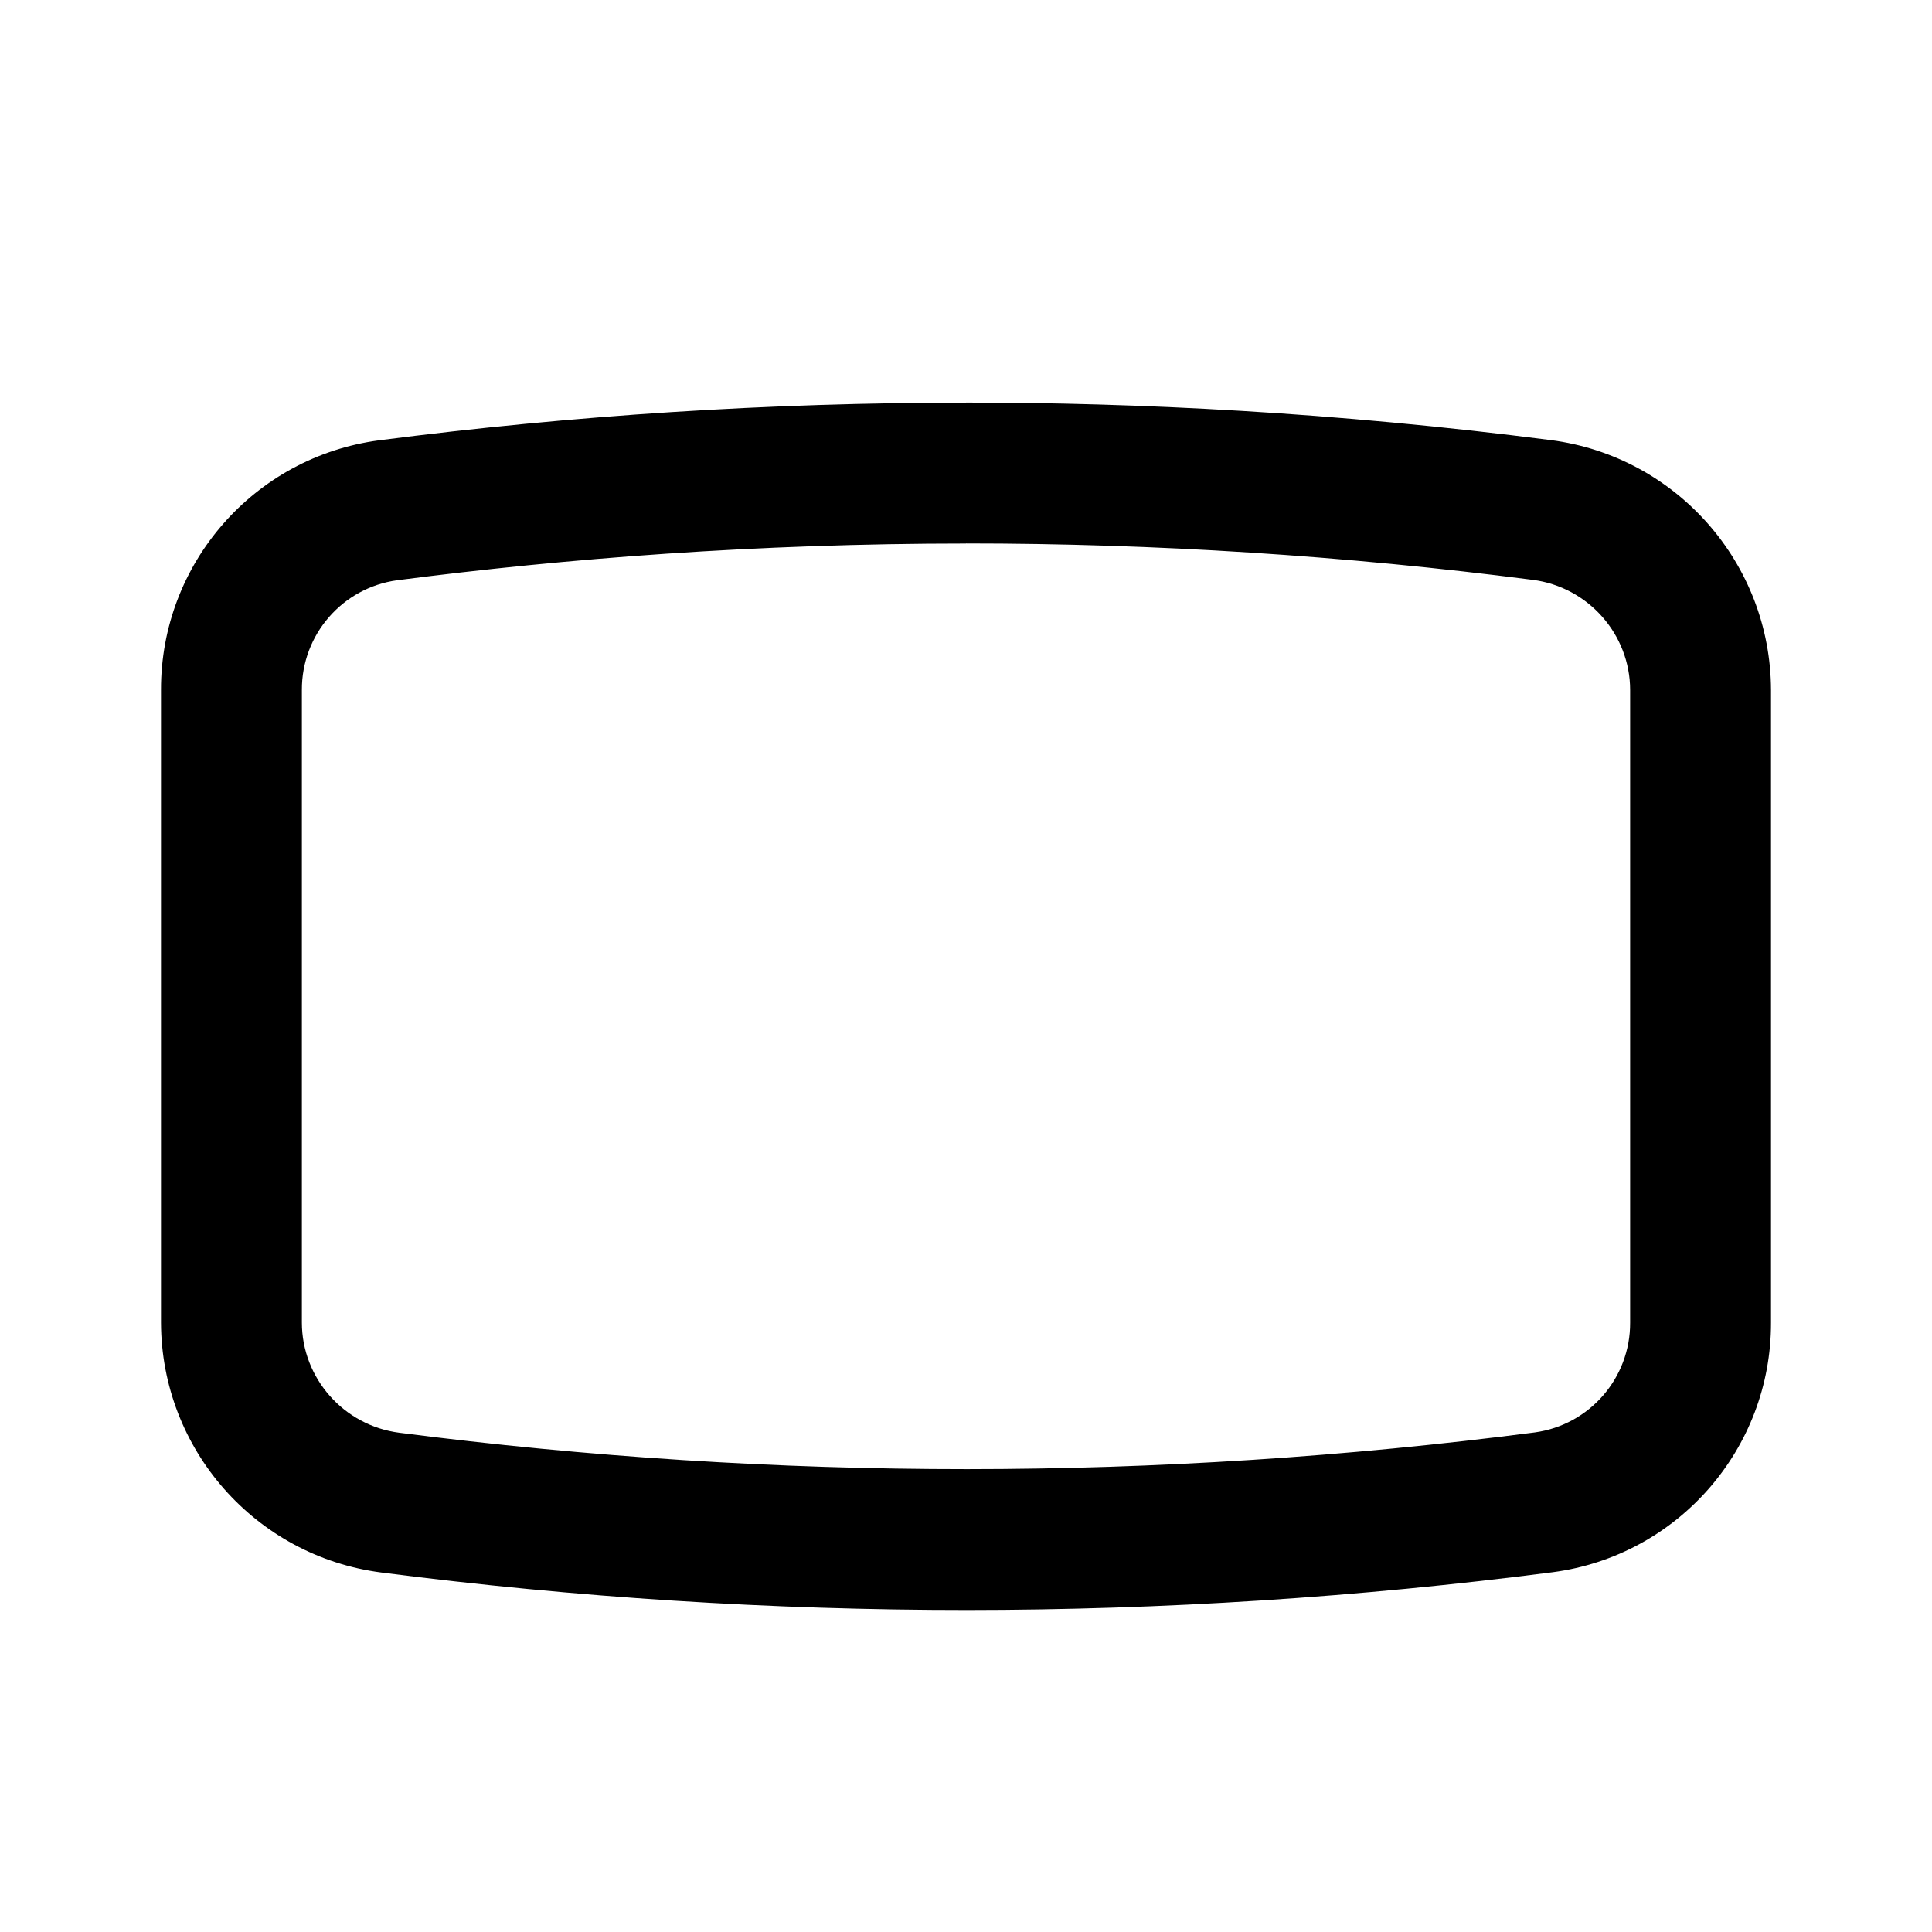
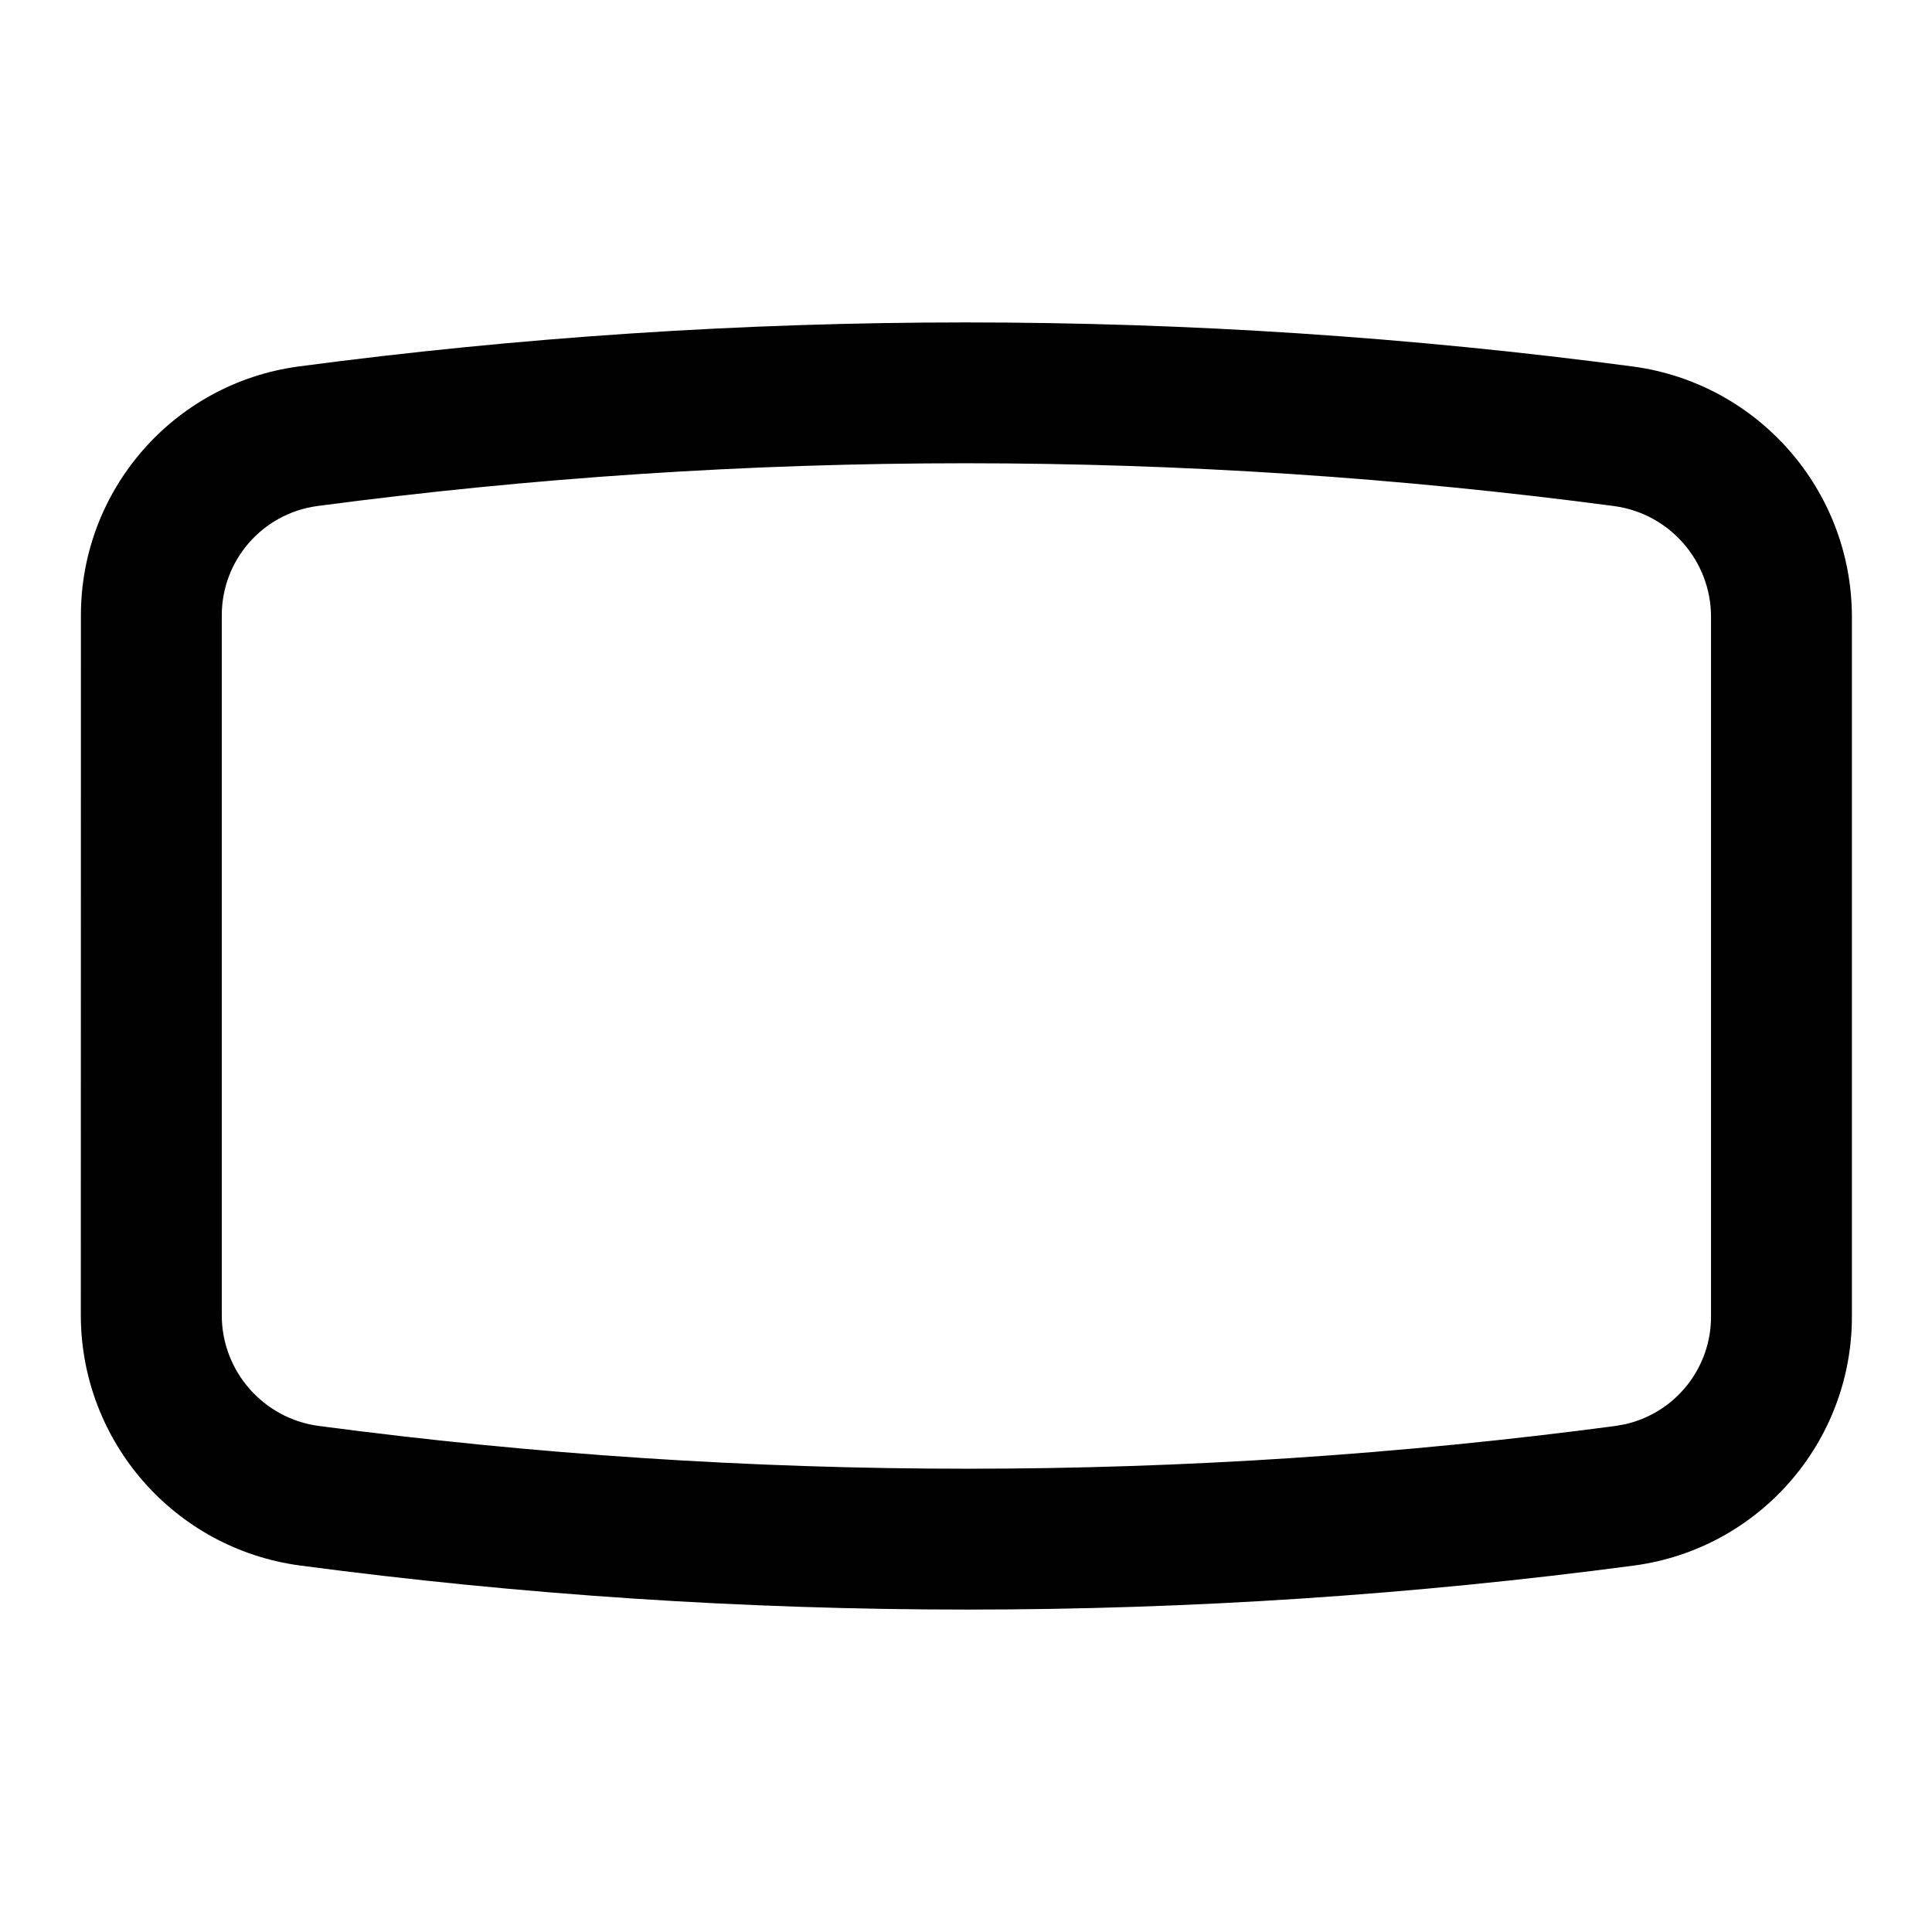
<svg xmlns="http://www.w3.org/2000/svg" width="24" height="24" fill="none" viewBox="0 0 24 24">
-   <path fill="#000" fill-rule="evenodd" d="M12 5.001c2.13 0 4.575.12 7.263.466A3.14 3.14 0 0 1 22 8.572v7.858a3.12 3.12 0 0 1-2.708 3.1 56.8 56.8 0 0 1-14.555.004A3.14 3.14 0 0 1 2 16.43V8.57a3.12 3.12 0 0 1 2.708-3.1A57 57 0 0 1 12 5.002m0 1.75c-2.597 0-4.967.184-7.066.456A1.37 1.37 0 0 0 3.75 8.571v7.858c0 .69.519 1.28 1.21 1.369a55 55 0 0 0 14.106-.004 1.37 1.37 0 0 0 1.184-1.364V8.572c0-.69-.519-1.28-1.21-1.369A55 55 0 0 0 12 6.751" clip-rule="evenodd" />
+   <path fill="#000" d="M1.005 7.65a3.12 3.12 0 0 1 2.7-3.097 63 63 0 0 1 16.58 0h.001a3.14 3.14 0 0 1 2.719 3.107v8.7a3.12 3.12 0 0 1-2.7 3.087 63 63 0 0 1-16.58 0h-.001a3.14 3.14 0 0 1-2.72-3.107zm1.75 8.69c0 .692.516 1.281 1.201 1.373a61.3 61.3 0 0 0 16.118 0l.124-.023a1.37 1.37 0 0 0 1.057-1.34V7.66a1.39 1.39 0 0 0-1.201-1.373 61.3 61.3 0 0 0-16.12 0h.002a1.37 1.37 0 0 0-1.181 1.362z" />
</svg>
